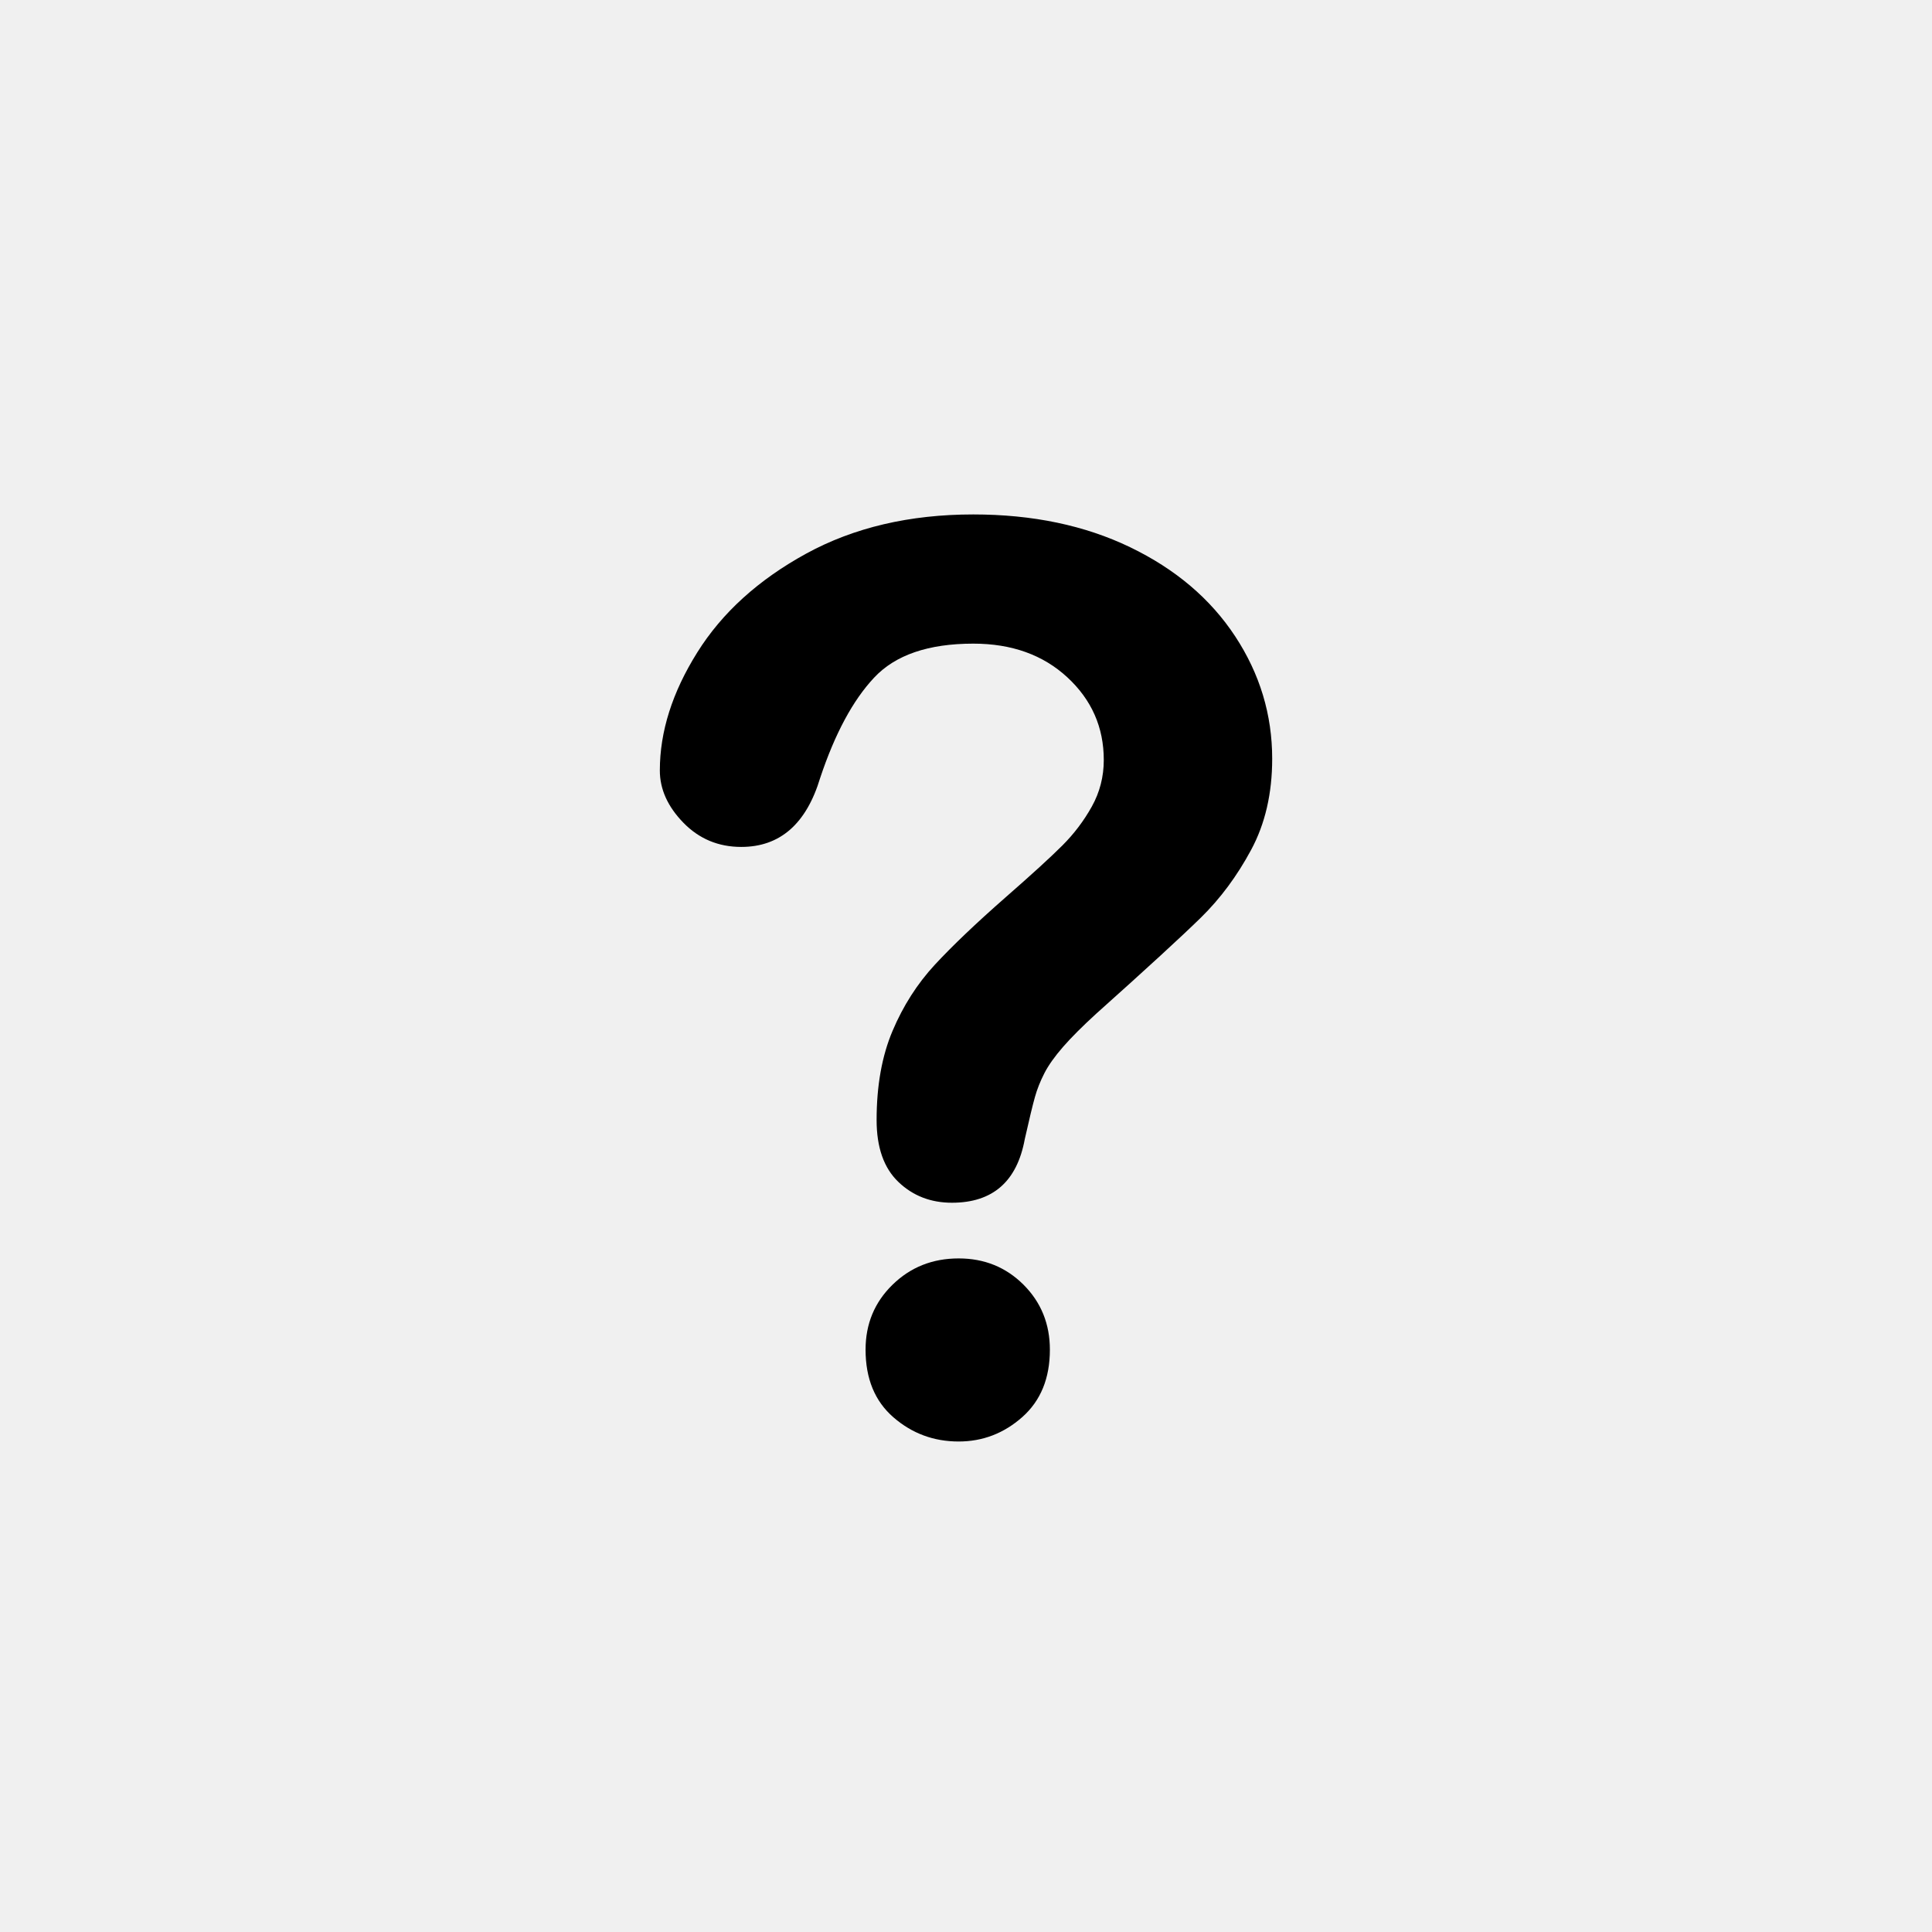
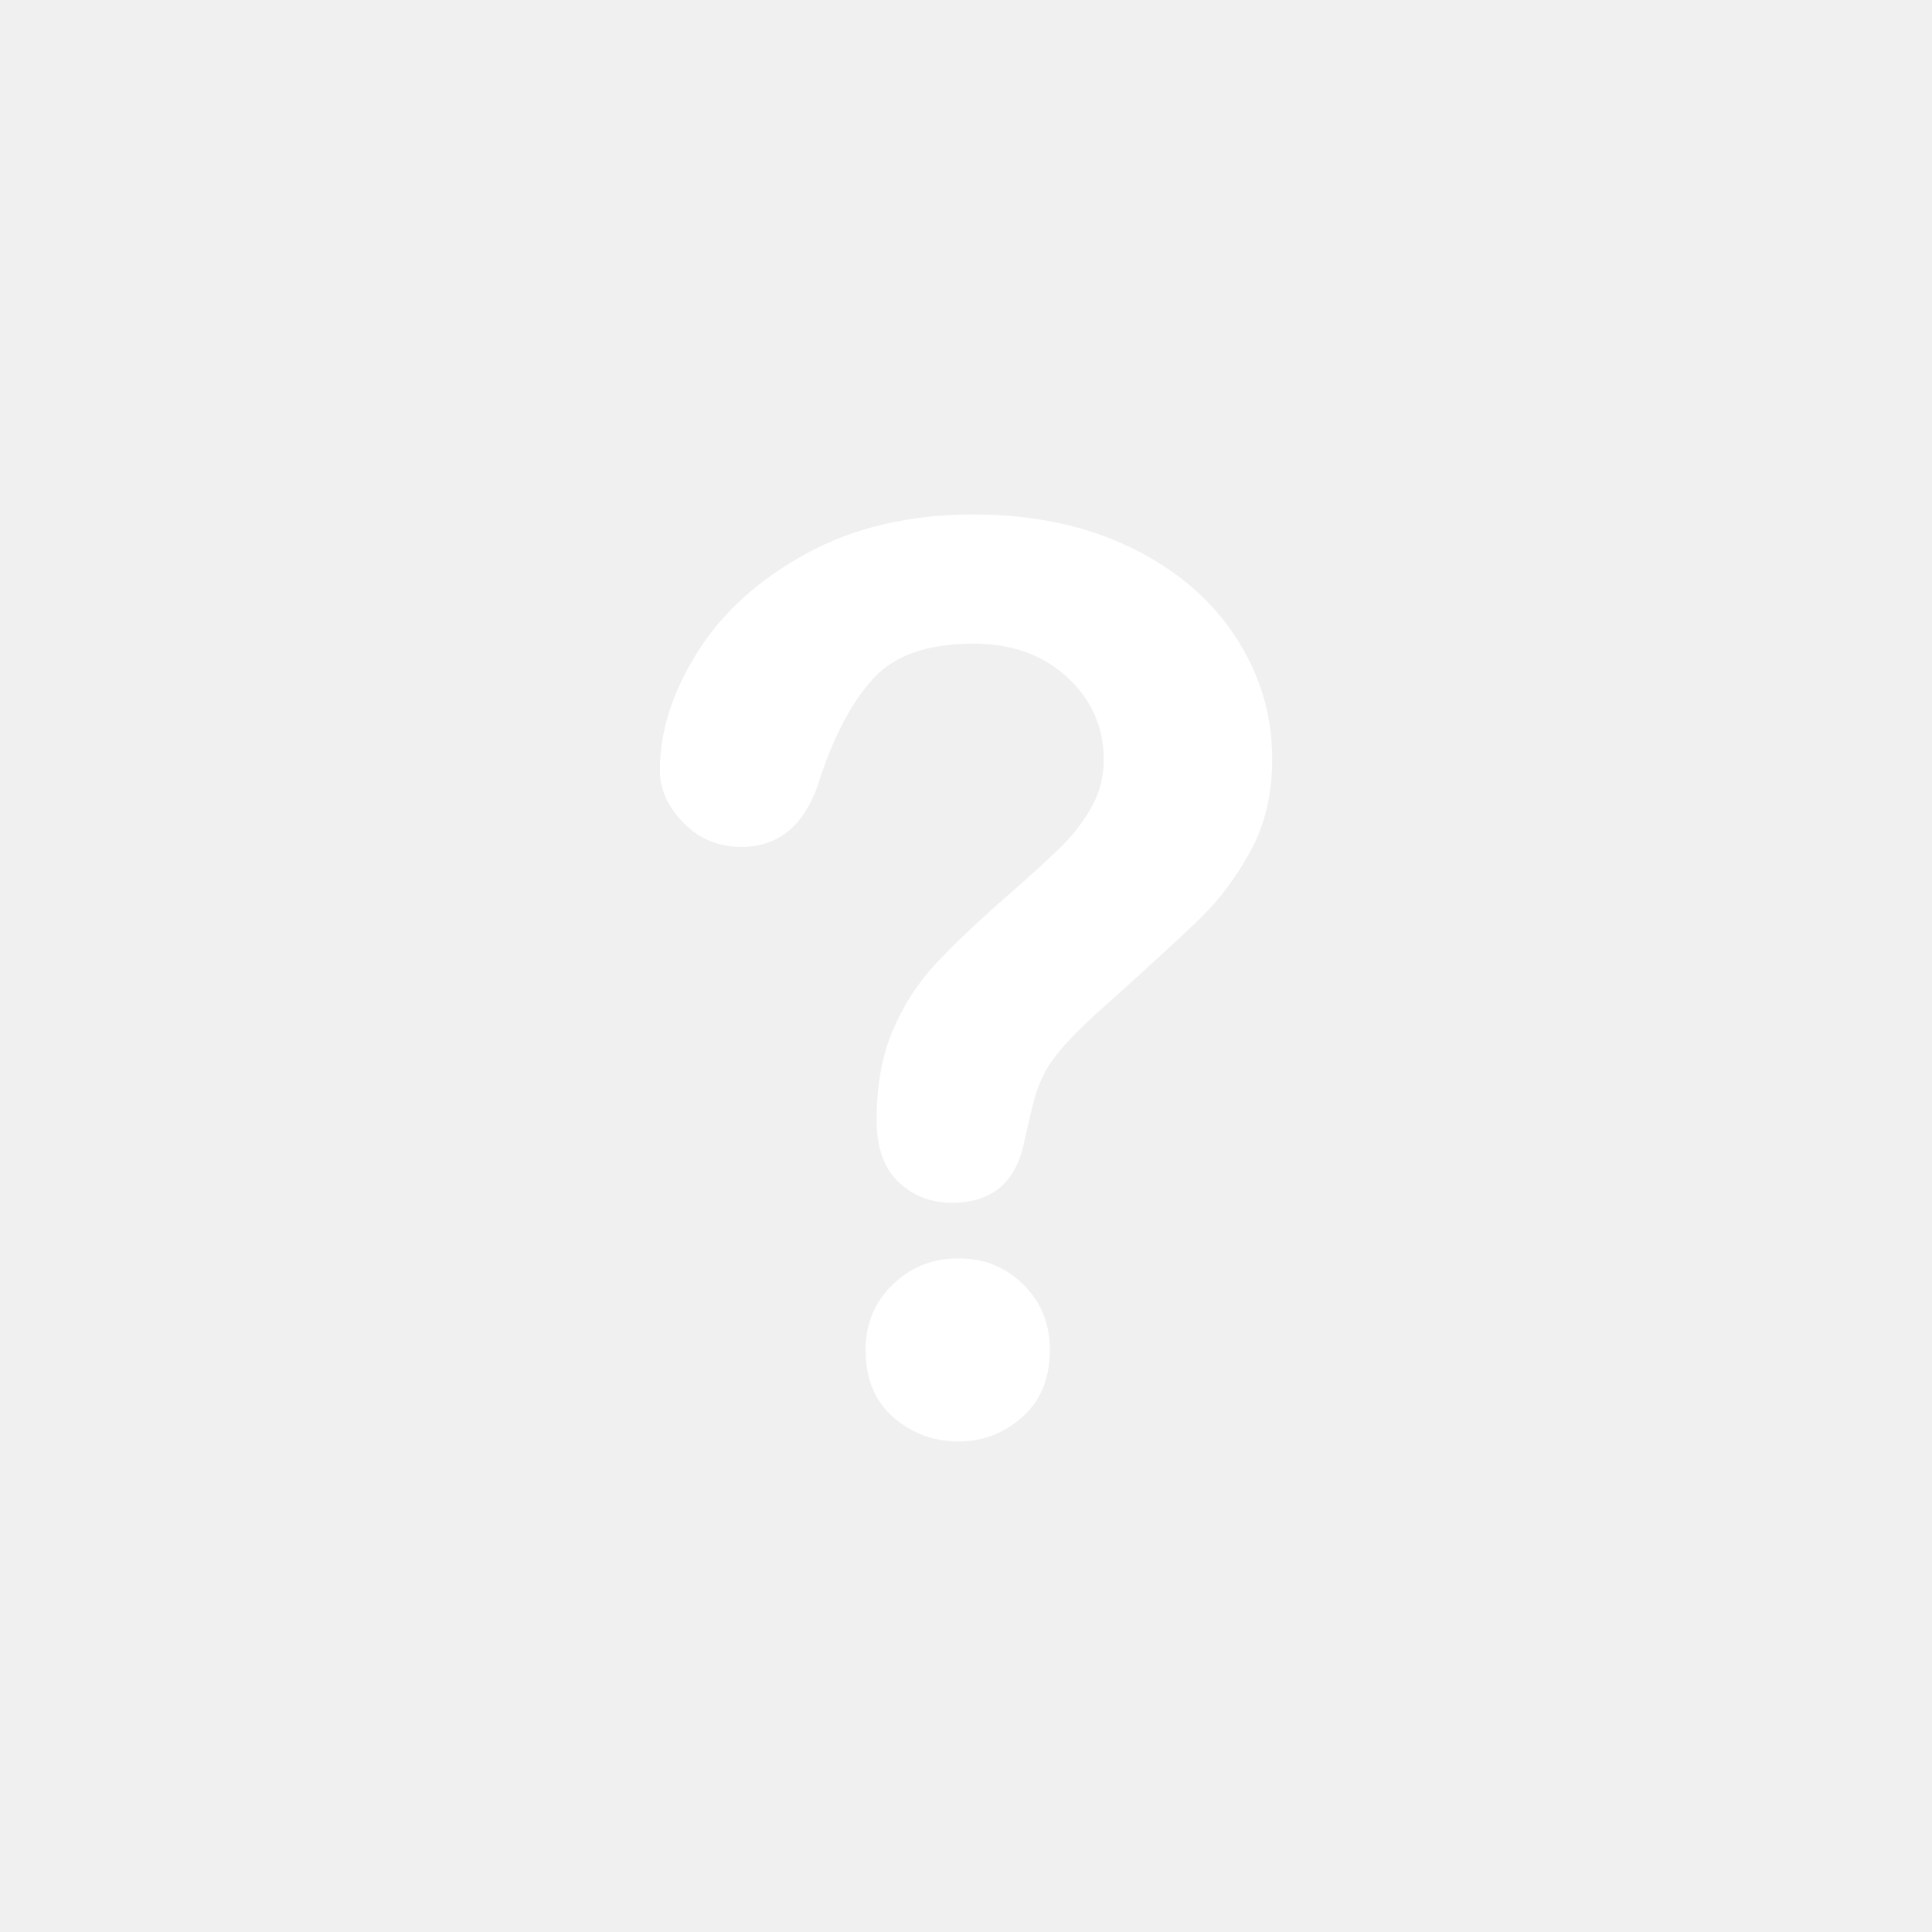
- <svg xmlns="http://www.w3.org/2000/svg" version="1.1" id="Calque_1" x="0px" y="0px" width="127.56px" height="127.56px" viewBox="0 0 127.56 127.56" enable-background="new 0 0 127.56 127.56" xml:space="preserve">
+ <svg xmlns="http://www.w3.org/2000/svg" version="1.1" id="Calque_1" x="0px" y="0px" width="127.561px" height="127.561px" viewBox="0 0 127.561 127.561" enable-background="new 0 0 127.561 127.561" xml:space="preserve">
  <g>
-     <path d="M67.5,93.559c1.213-1.078,1.818-2.561,1.818-4.447c0-1.699-0.58-3.127-1.738-4.287c-1.16-1.158-2.588-1.738-4.285-1.738   c-1.727,0-3.182,0.58-4.367,1.738c-1.188,1.16-1.779,2.588-1.779,4.287c0,1.914,0.613,3.402,1.84,4.467s2.662,1.596,4.307,1.596   C64.885,95.174,66.285,94.635,67.5,93.559 M45.121,54.321c1.037,1.064,2.311,1.597,3.82,1.597c2.561,0,4.299-1.521,5.215-4.568   c0.971-2.911,2.156-5.114,3.559-6.61c1.4-1.496,3.584-2.244,6.549-2.244c2.535,0,4.604,0.742,6.207,2.224   c1.604,1.483,2.406,3.303,2.406,5.458c0,1.105-0.264,2.13-0.789,3.073s-1.174,1.799-1.941,2.567   c-0.768,0.768-2.014,1.907-3.74,3.416c-1.967,1.725-3.529,3.214-4.689,4.468c-1.158,1.253-2.088,2.708-2.789,4.366   s-1.051,3.619-1.051,5.883c0,1.807,0.479,3.168,1.436,4.084c0.955,0.916,2.135,1.375,3.537,1.375c2.695,0,4.299-1.402,4.811-4.205   c0.297-1.32,0.52-2.244,0.668-2.77c0.146-0.525,0.357-1.053,0.625-1.576c0.27-0.527,0.682-1.105,1.234-1.74   c0.553-0.633,1.287-1.367,2.203-2.203c3.314-2.964,5.613-5.074,6.893-6.327c1.281-1.254,2.387-2.743,3.316-4.468   c0.93-1.724,1.395-3.733,1.395-6.024c0-2.91-0.814-5.605-2.445-8.086c-1.631-2.479-3.943-4.439-6.936-5.882   c-2.99-1.441-6.441-2.163-10.35-2.163c-4.203,0-7.883,0.863-11.037,2.587c-3.152,1.726-5.553,3.902-7.195,6.53   c-1.645,2.627-2.467,5.222-2.467,7.782C43.564,52.104,44.084,53.256,45.121,54.321" />
+     <path fill="#FFFFFF" d="M67.5,93.559c1.213-1.078,1.818-2.562,1.818-4.447c0-1.699-0.58-3.127-1.738-4.287   c-1.16-1.158-2.588-1.738-4.285-1.738c-1.727,0-3.182,0.58-4.366,1.738c-1.188,1.16-1.779,2.588-1.779,4.287   c0,1.914,0.613,3.402,1.84,4.467c1.227,1.065,2.662,1.596,4.307,1.596C64.885,95.174,66.285,94.635,67.5,93.559 M45.121,54.321   c1.037,1.063,2.312,1.597,3.82,1.597c2.561,0,4.299-1.521,5.215-4.567c0.971-2.911,2.156-5.114,3.559-6.61   c1.4-1.496,3.584-2.244,6.55-2.244c2.534,0,4.604,0.742,6.207,2.224c1.604,1.483,2.405,3.304,2.405,5.458   c0,1.105-0.264,2.131-0.789,3.073c-0.524,0.943-1.174,1.799-1.94,2.567c-0.769,0.768-2.015,1.907-3.74,3.416   c-1.967,1.725-3.529,3.214-4.689,4.468c-1.157,1.253-2.088,2.708-2.788,4.366c-0.701,1.658-1.052,3.619-1.052,5.883   c0,1.807,0.479,3.168,1.437,4.084c0.955,0.916,2.135,1.375,3.537,1.375c2.694,0,4.299-1.402,4.811-4.205   c0.297-1.32,0.521-2.244,0.668-2.77c0.146-0.525,0.357-1.054,0.625-1.576c0.271-0.527,0.683-1.105,1.234-1.74   c0.553-0.633,1.287-1.367,2.203-2.203c3.313-2.964,5.612-5.074,6.893-6.327c1.281-1.254,2.387-2.742,3.316-4.468   c0.93-1.724,1.395-3.732,1.395-6.023c0-2.91-0.813-5.605-2.445-8.087c-1.631-2.479-3.942-4.438-6.936-5.882   c-2.99-1.44-6.441-2.163-10.35-2.163c-4.203,0-7.884,0.863-11.037,2.587c-3.152,1.727-5.554,3.902-7.195,6.53   c-1.645,2.627-2.467,5.223-2.467,7.782C43.564,52.104,44.084,53.256,45.121,54.321" />
  </g>
</svg>
